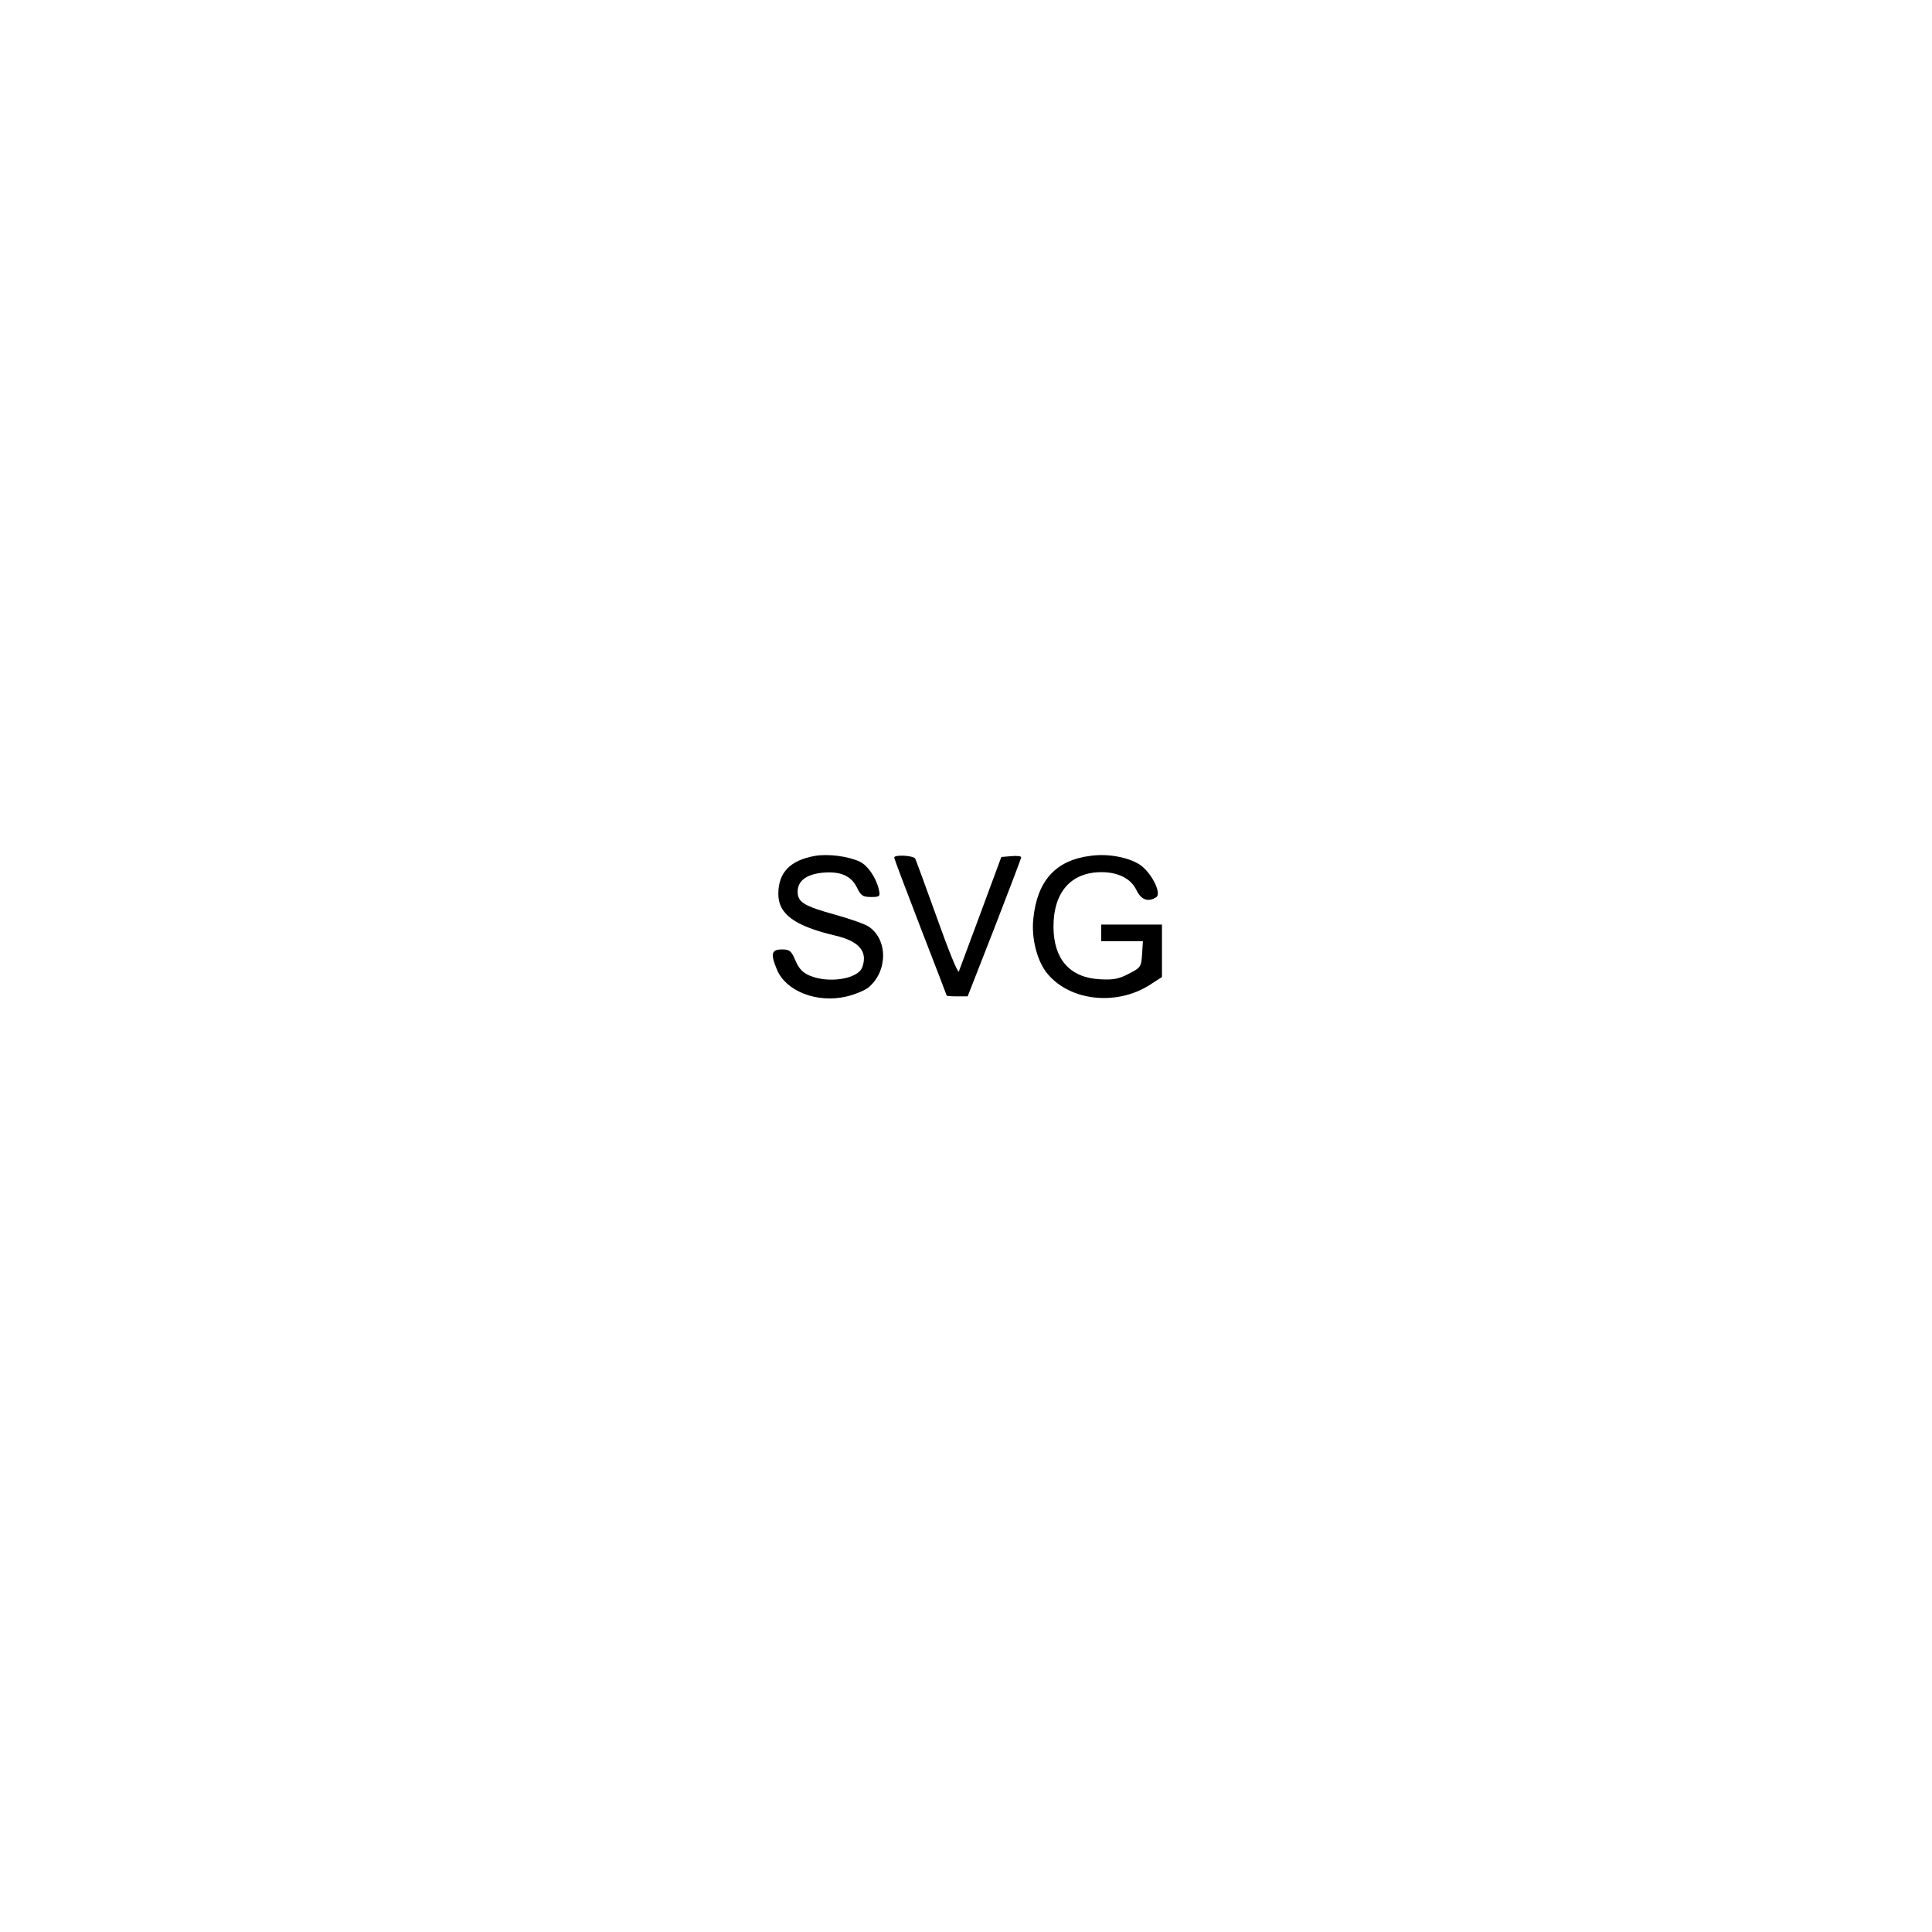
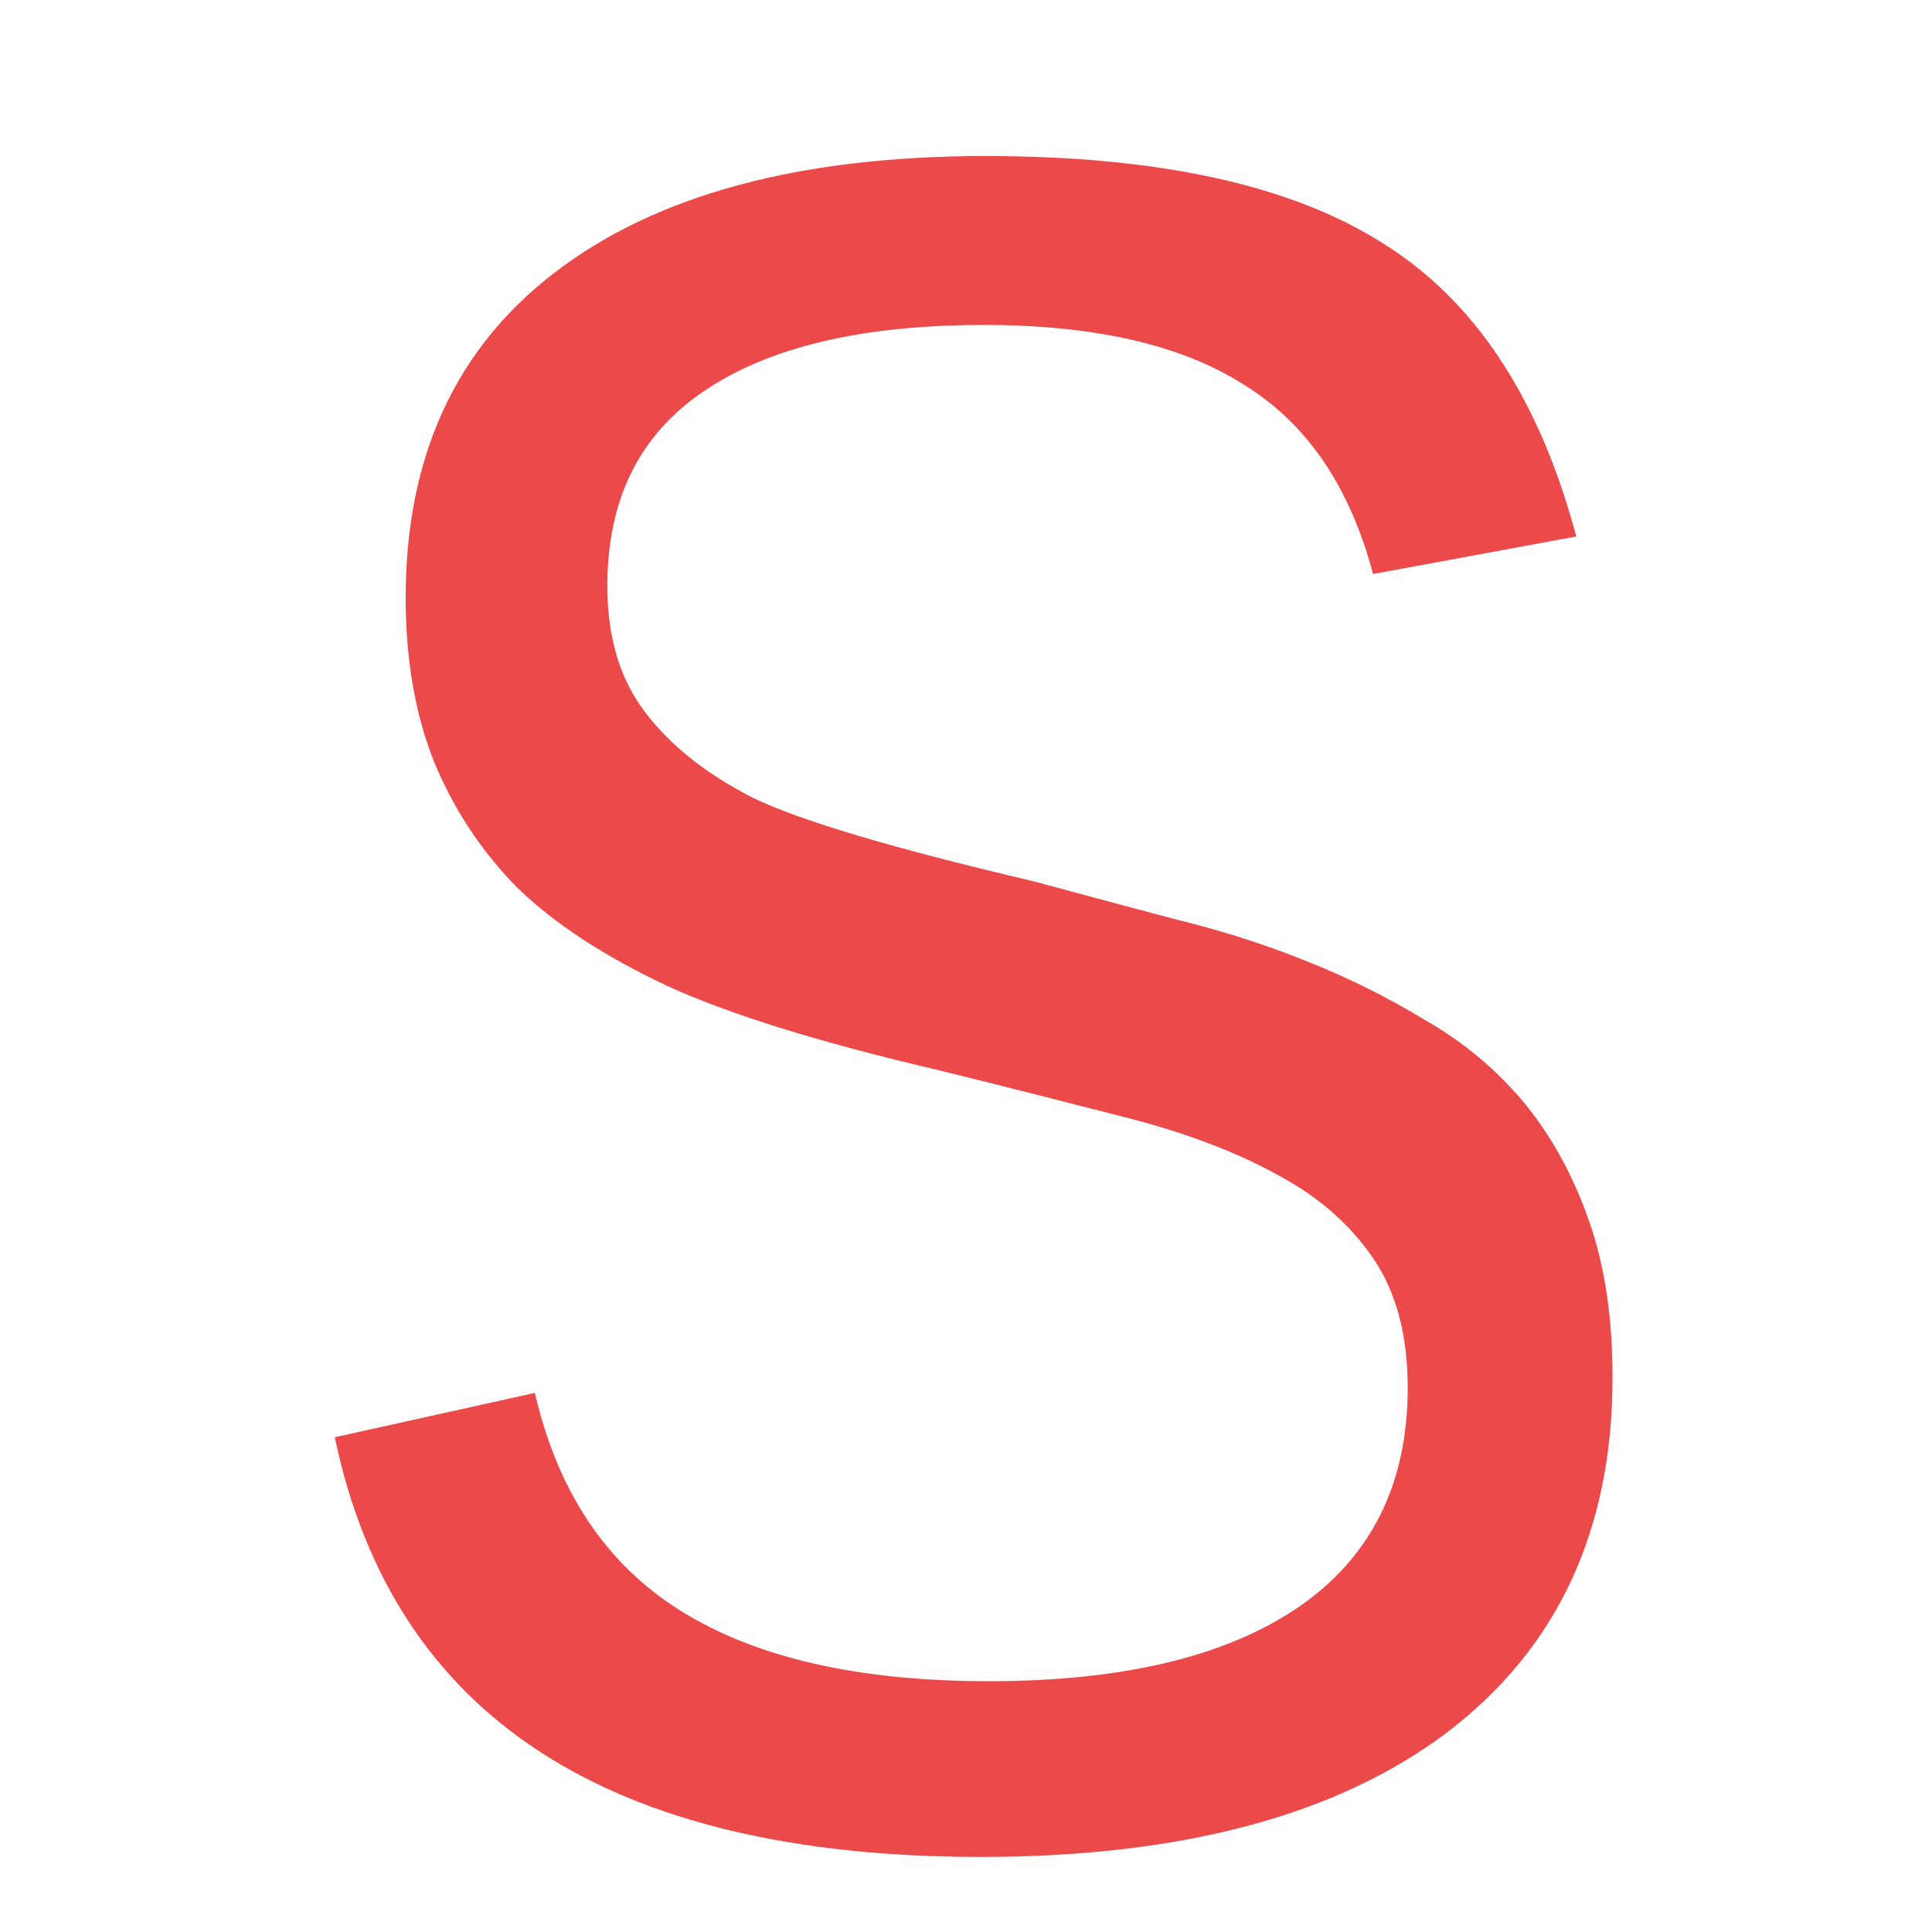
- <svg xmlns="http://www.w3.org/2000/svg" version="1.0" width="700pt" height="700pt" viewBox="0 0 700 700" preserveAspectRatio="xMidYMid meet">
-   <g transform="translate(0,700) scale(0.1,-0.1)" fill="#000000" stroke="none">
-     <path d="M2953 3899 c-90 -16 -133 -60 -133 -138 0 -73 59 -116 207 -151 86 -20 118 -58 97 -115 -16 -42 -121 -59 -190 -30 -25 10 -40 26 -52 55 -15 35 -21 40 -49 40 -38 0 -42 -16 -18 -73 32 -78 144 -122 250 -98 30 7 65 21 80 32 72 58 73 175 2 222 -14 9 -67 28 -118 42 -116 32 -139 46 -139 84 0 39 31 63 90 69 65 6 104 -11 125 -54 14 -29 21 -34 51 -34 32 0 34 2 28 28 -10 43 -41 88 -71 101 -42 19 -113 28 -160 20z" />
-     <path d="M3950 3899 c-125 -16 -192 -90 -206 -227 -8 -71 14 -157 52 -201 82 -98 249 -116 369 -40 l45 29 0 95 0 95 -110 0 -110 0 0 -30 0 -30 76 0 75 0 -3 -47 c-3 -46 -5 -49 -48 -71 -36 -19 -57 -23 -106 -20 -107 6 -166 72 -167 188 -1 127 63 200 174 200 60 0 106 -23 126 -64 17 -36 42 -46 72 -27 22 14 -19 93 -62 120 -43 26 -115 39 -177 30z" />
-     <path d="M3240 3893 c0 -5 43 -118 95 -253 52 -134 95 -246 95 -247 0 -2 17 -3 38 -3 l38 0 97 248 c53 137 97 252 97 256 0 4 -16 6 -36 4 l-36 -3 -74 -200 c-41 -110 -77 -207 -80 -215 -3 -8 -38 78 -78 191 -41 114 -77 212 -80 218 -8 12 -76 15 -76 4z" />
-   </g>
+ <svg xmlns="http://www.w3.org/2000/svg" viewBox="0 0 500 500">
+   <text style="fill: rgb(236, 74, 74); font-family: Arial, sans-serif; font-size: 22px; white-space: pre;" transform="matrix(26.096, 0, 0, 28.2567, -6030.838, -5065.249)" x="233.421" y="196.05">S</text>
+   <text style="fill: rgb(234, 8, 8); font-family: Arial, sans-serif; font-size: 22px; paint-order: fill; white-space: pre;" x="-91.083" y="361.097"> </text>
</svg>
